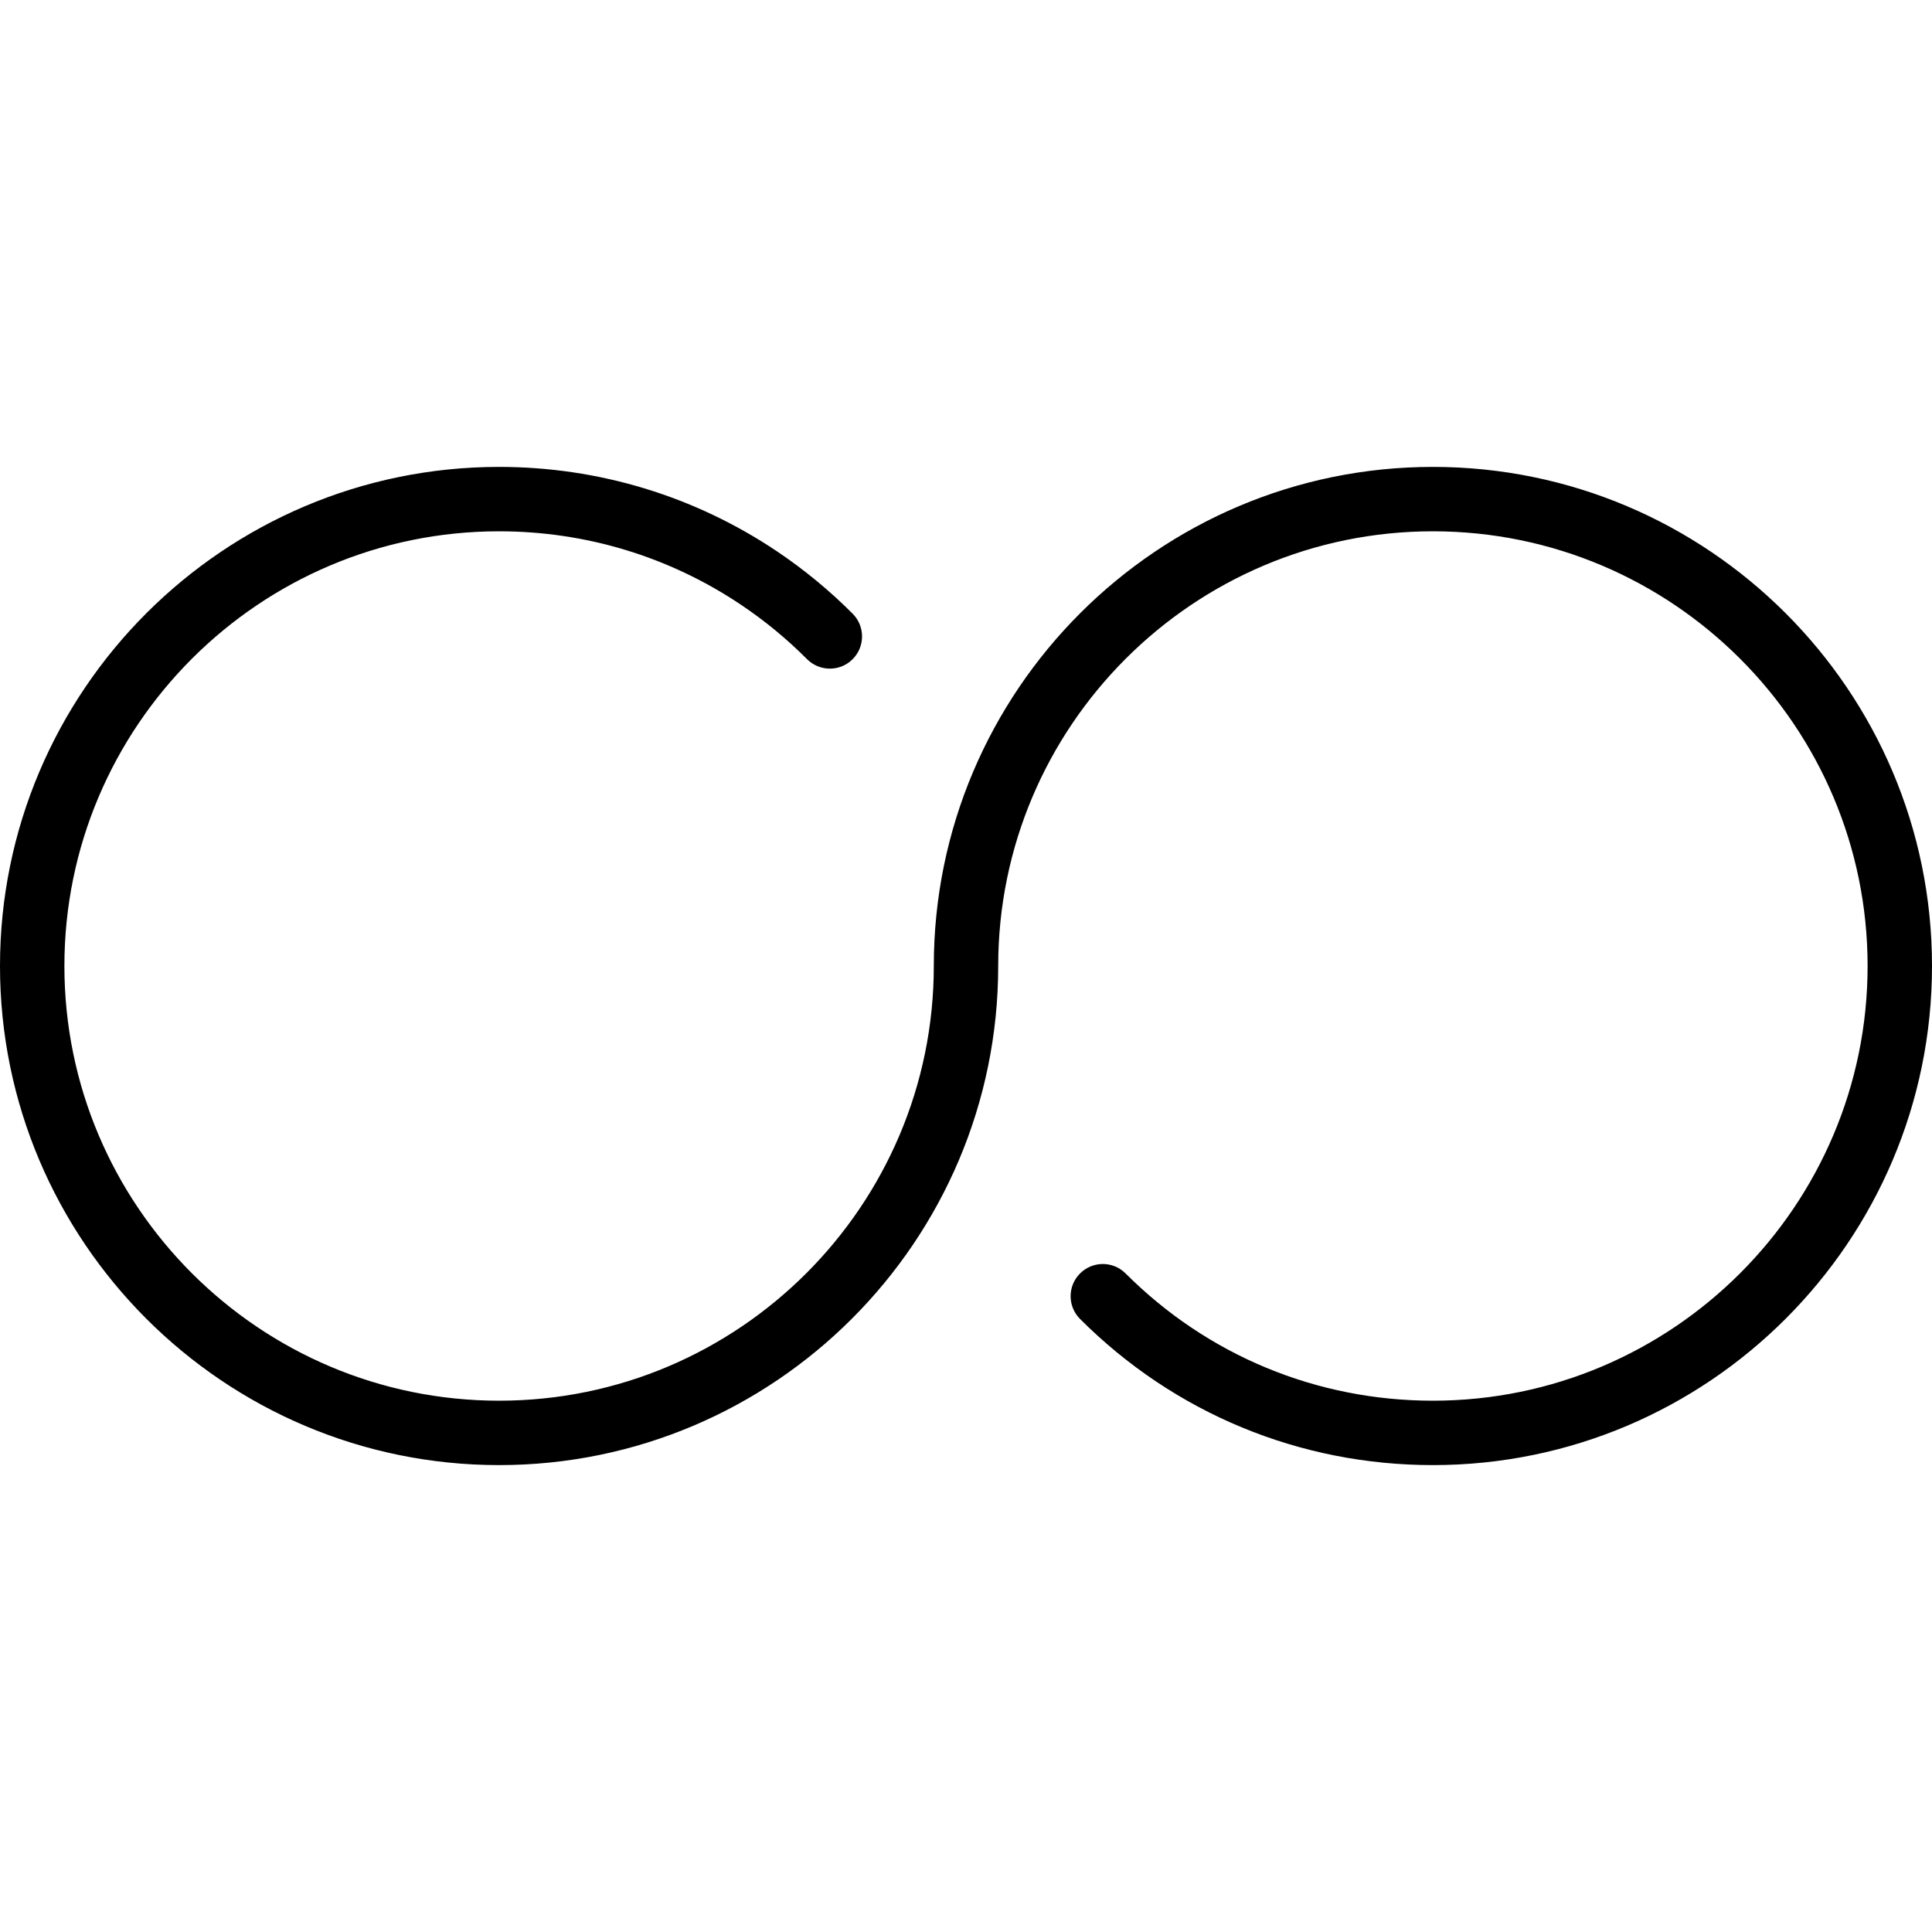
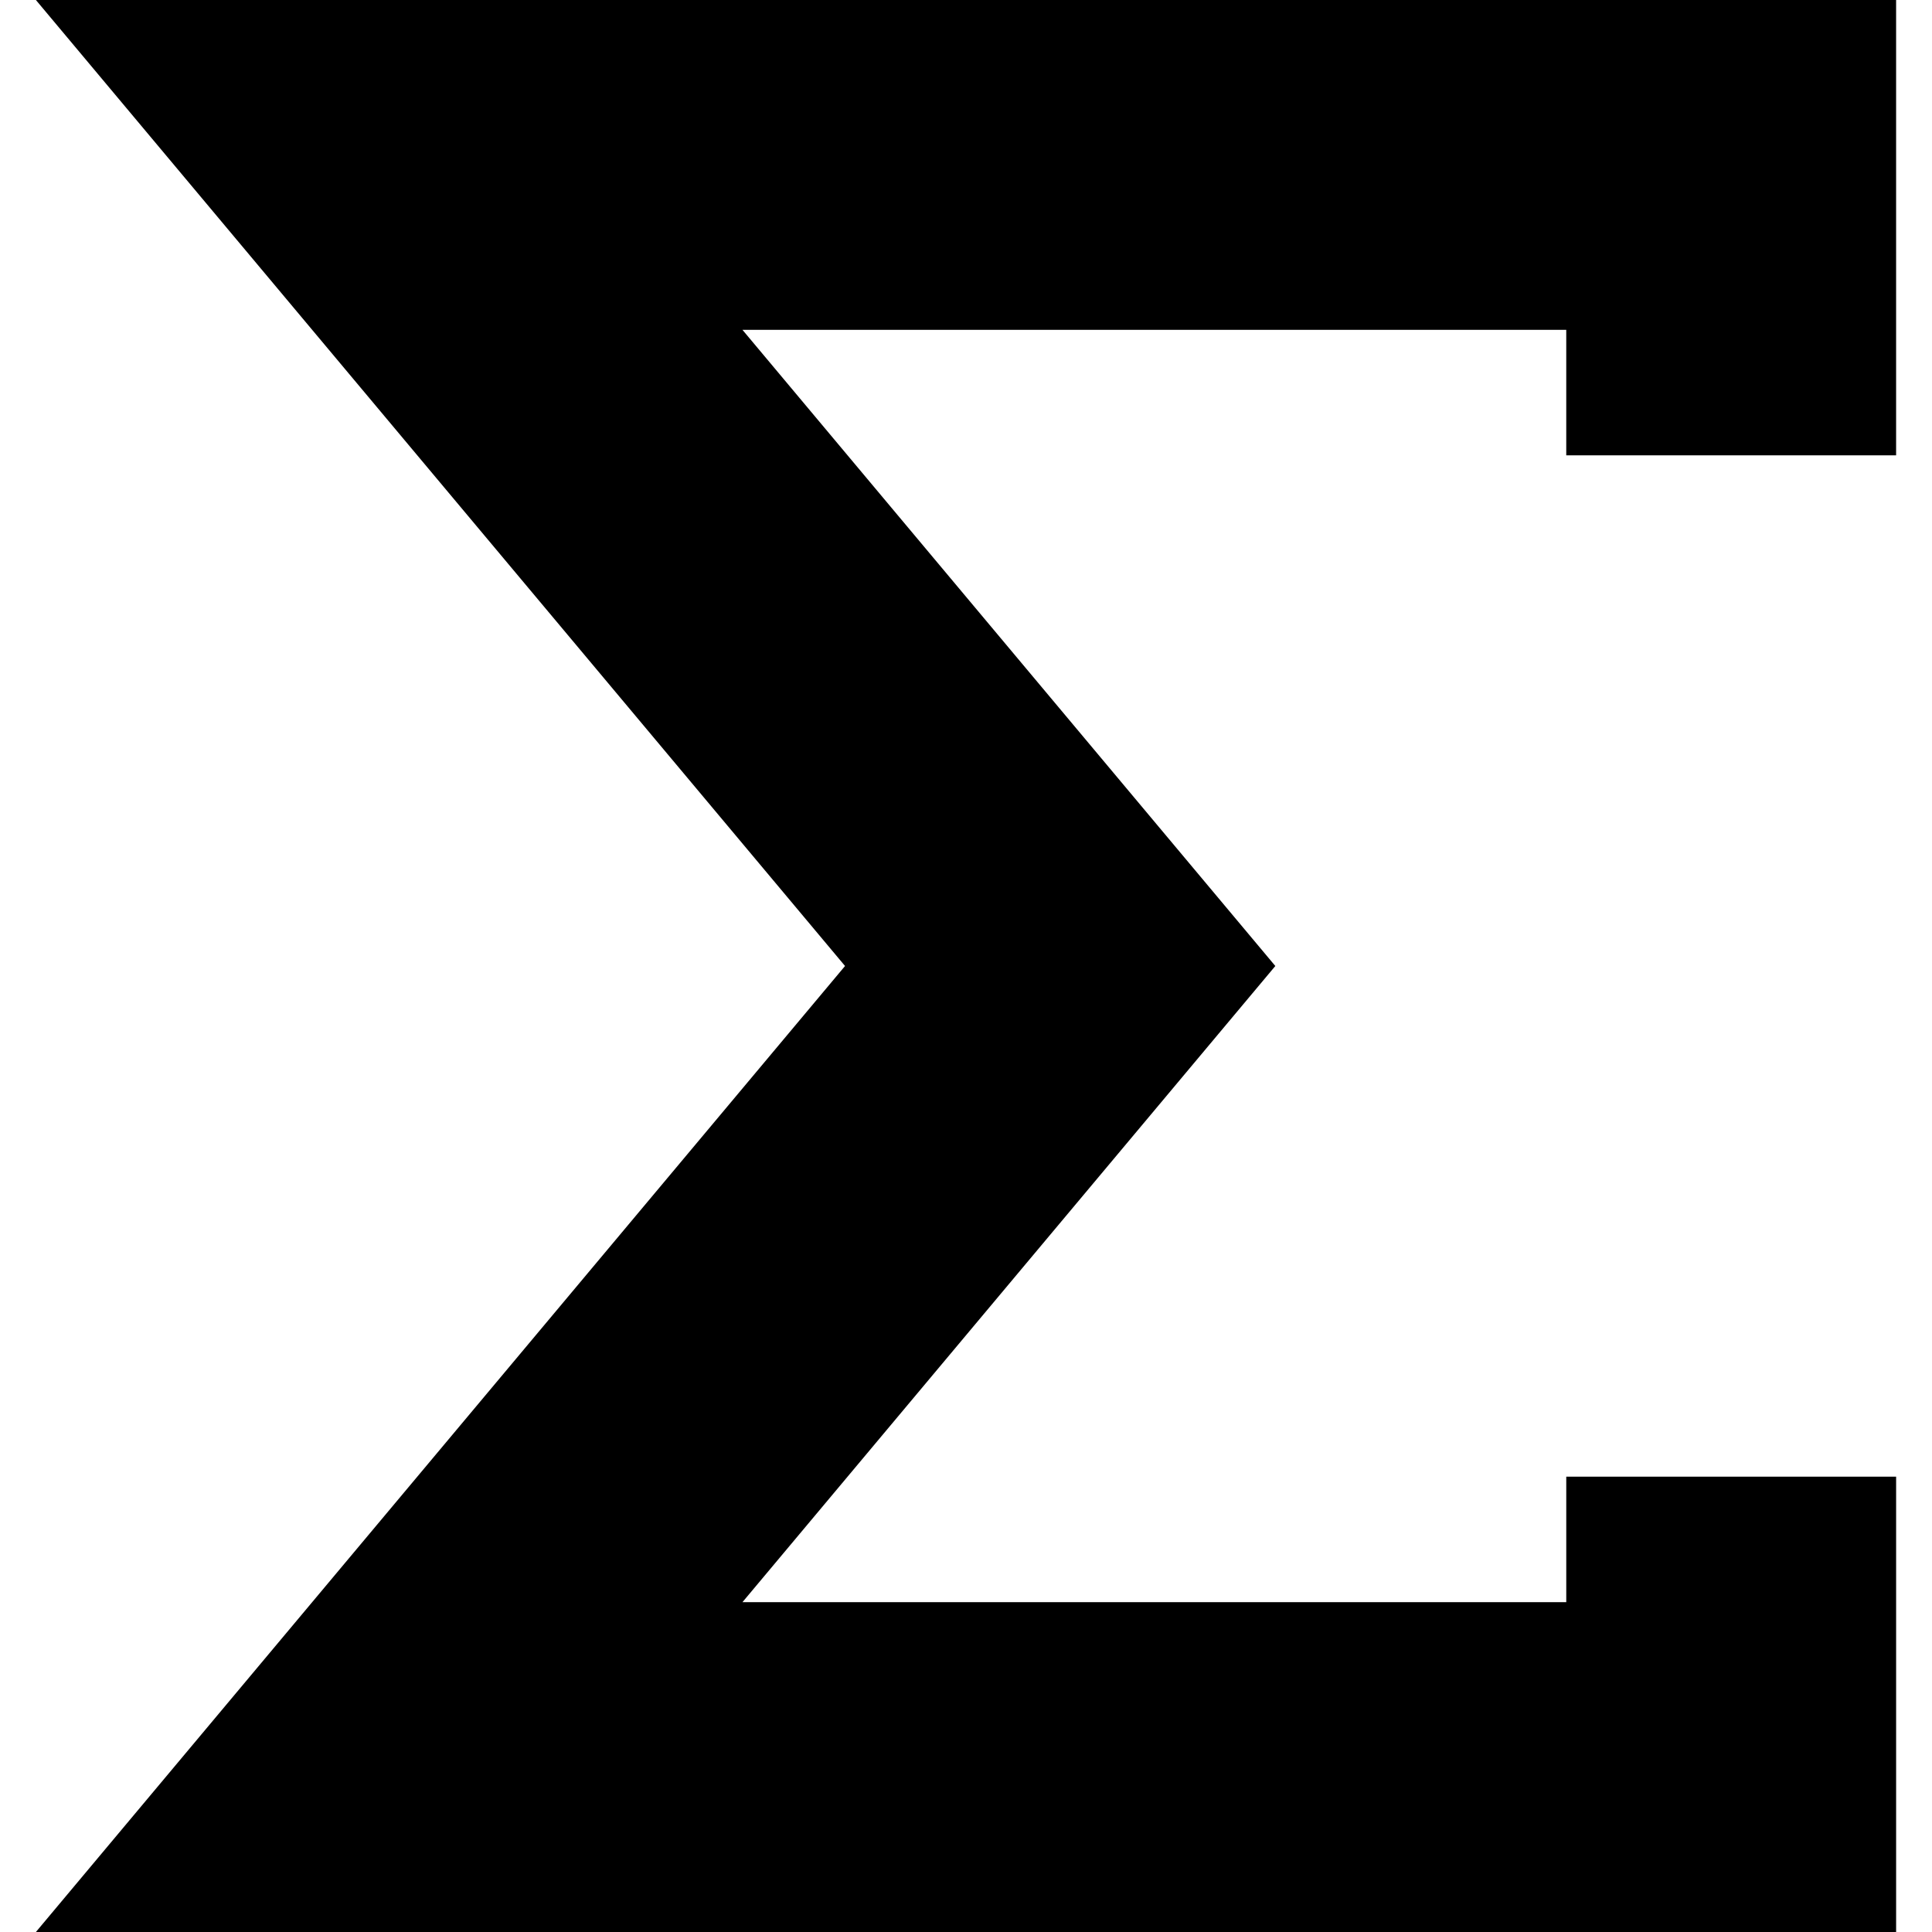
- <svg xmlns="http://www.w3.org/2000/svg" version="1.1" id="Capa_1" x="0px" y="0px" viewBox="0 0 60 60" style="enable-background:new 0 0 60 60;" xml:space="preserve">
-   <path d="M44.5,14.5C35.953,14.5,29,21.453,29,30c0,7.444-6.056,13.5-13.5,13.5S2,37.444,2,30s6.056-13.5,13.5-13.5  c2.687,0,5.282,0.787,7.505,2.277c0.74,0.495,1.432,1.065,2.058,1.694c0.39,0.39,1.023,0.393,1.414,0.003  c0.392-0.39,0.393-1.023,0.003-1.415c-0.718-0.721-1.513-1.375-2.361-1.944C21.565,15.404,18.584,14.5,15.5,14.5  C6.953,14.5,0,21.453,0,30s6.953,15.5,15.5,15.5S31,38.547,31,30c0-7.444,6.056-13.5,13.5-13.5S58,22.556,58,30  s-6.056,13.5-13.5,13.5c-3.605,0-6.995-1.403-9.544-3.952c-0.391-0.391-1.023-0.391-1.414,0s-0.391,1.023,0,1.414  C36.469,43.889,40.36,45.5,44.5,45.5C53.047,45.5,60,38.547,60,30S53.047,14.5,44.5,14.5z" />
+ <svg xmlns="http://www.w3.org/2000/svg" version="1.1" id="Capa_1" x="0px" y="0px" viewBox="0 0 190 190" style="enable-background:new 0 0 190 190;" xml:space="preserve">
+   <path d="M3.53,0h182.94v44.78h-32.439V32.439H73.017L125.42,95l-52.403,62.561h81.015V145.22h32.439V190H3.53l79.574-95L3.53,0z" />
  <g>
</g>
  <g>
</g>
  <g>
</g>
  <g>
</g>
  <g>
</g>
  <g>
</g>
  <g>
</g>
  <g>
</g>
  <g>
</g>
  <g>
</g>
  <g>
</g>
  <g>
</g>
  <g>
</g>
  <g>
</g>
  <g>
</g>
</svg>
